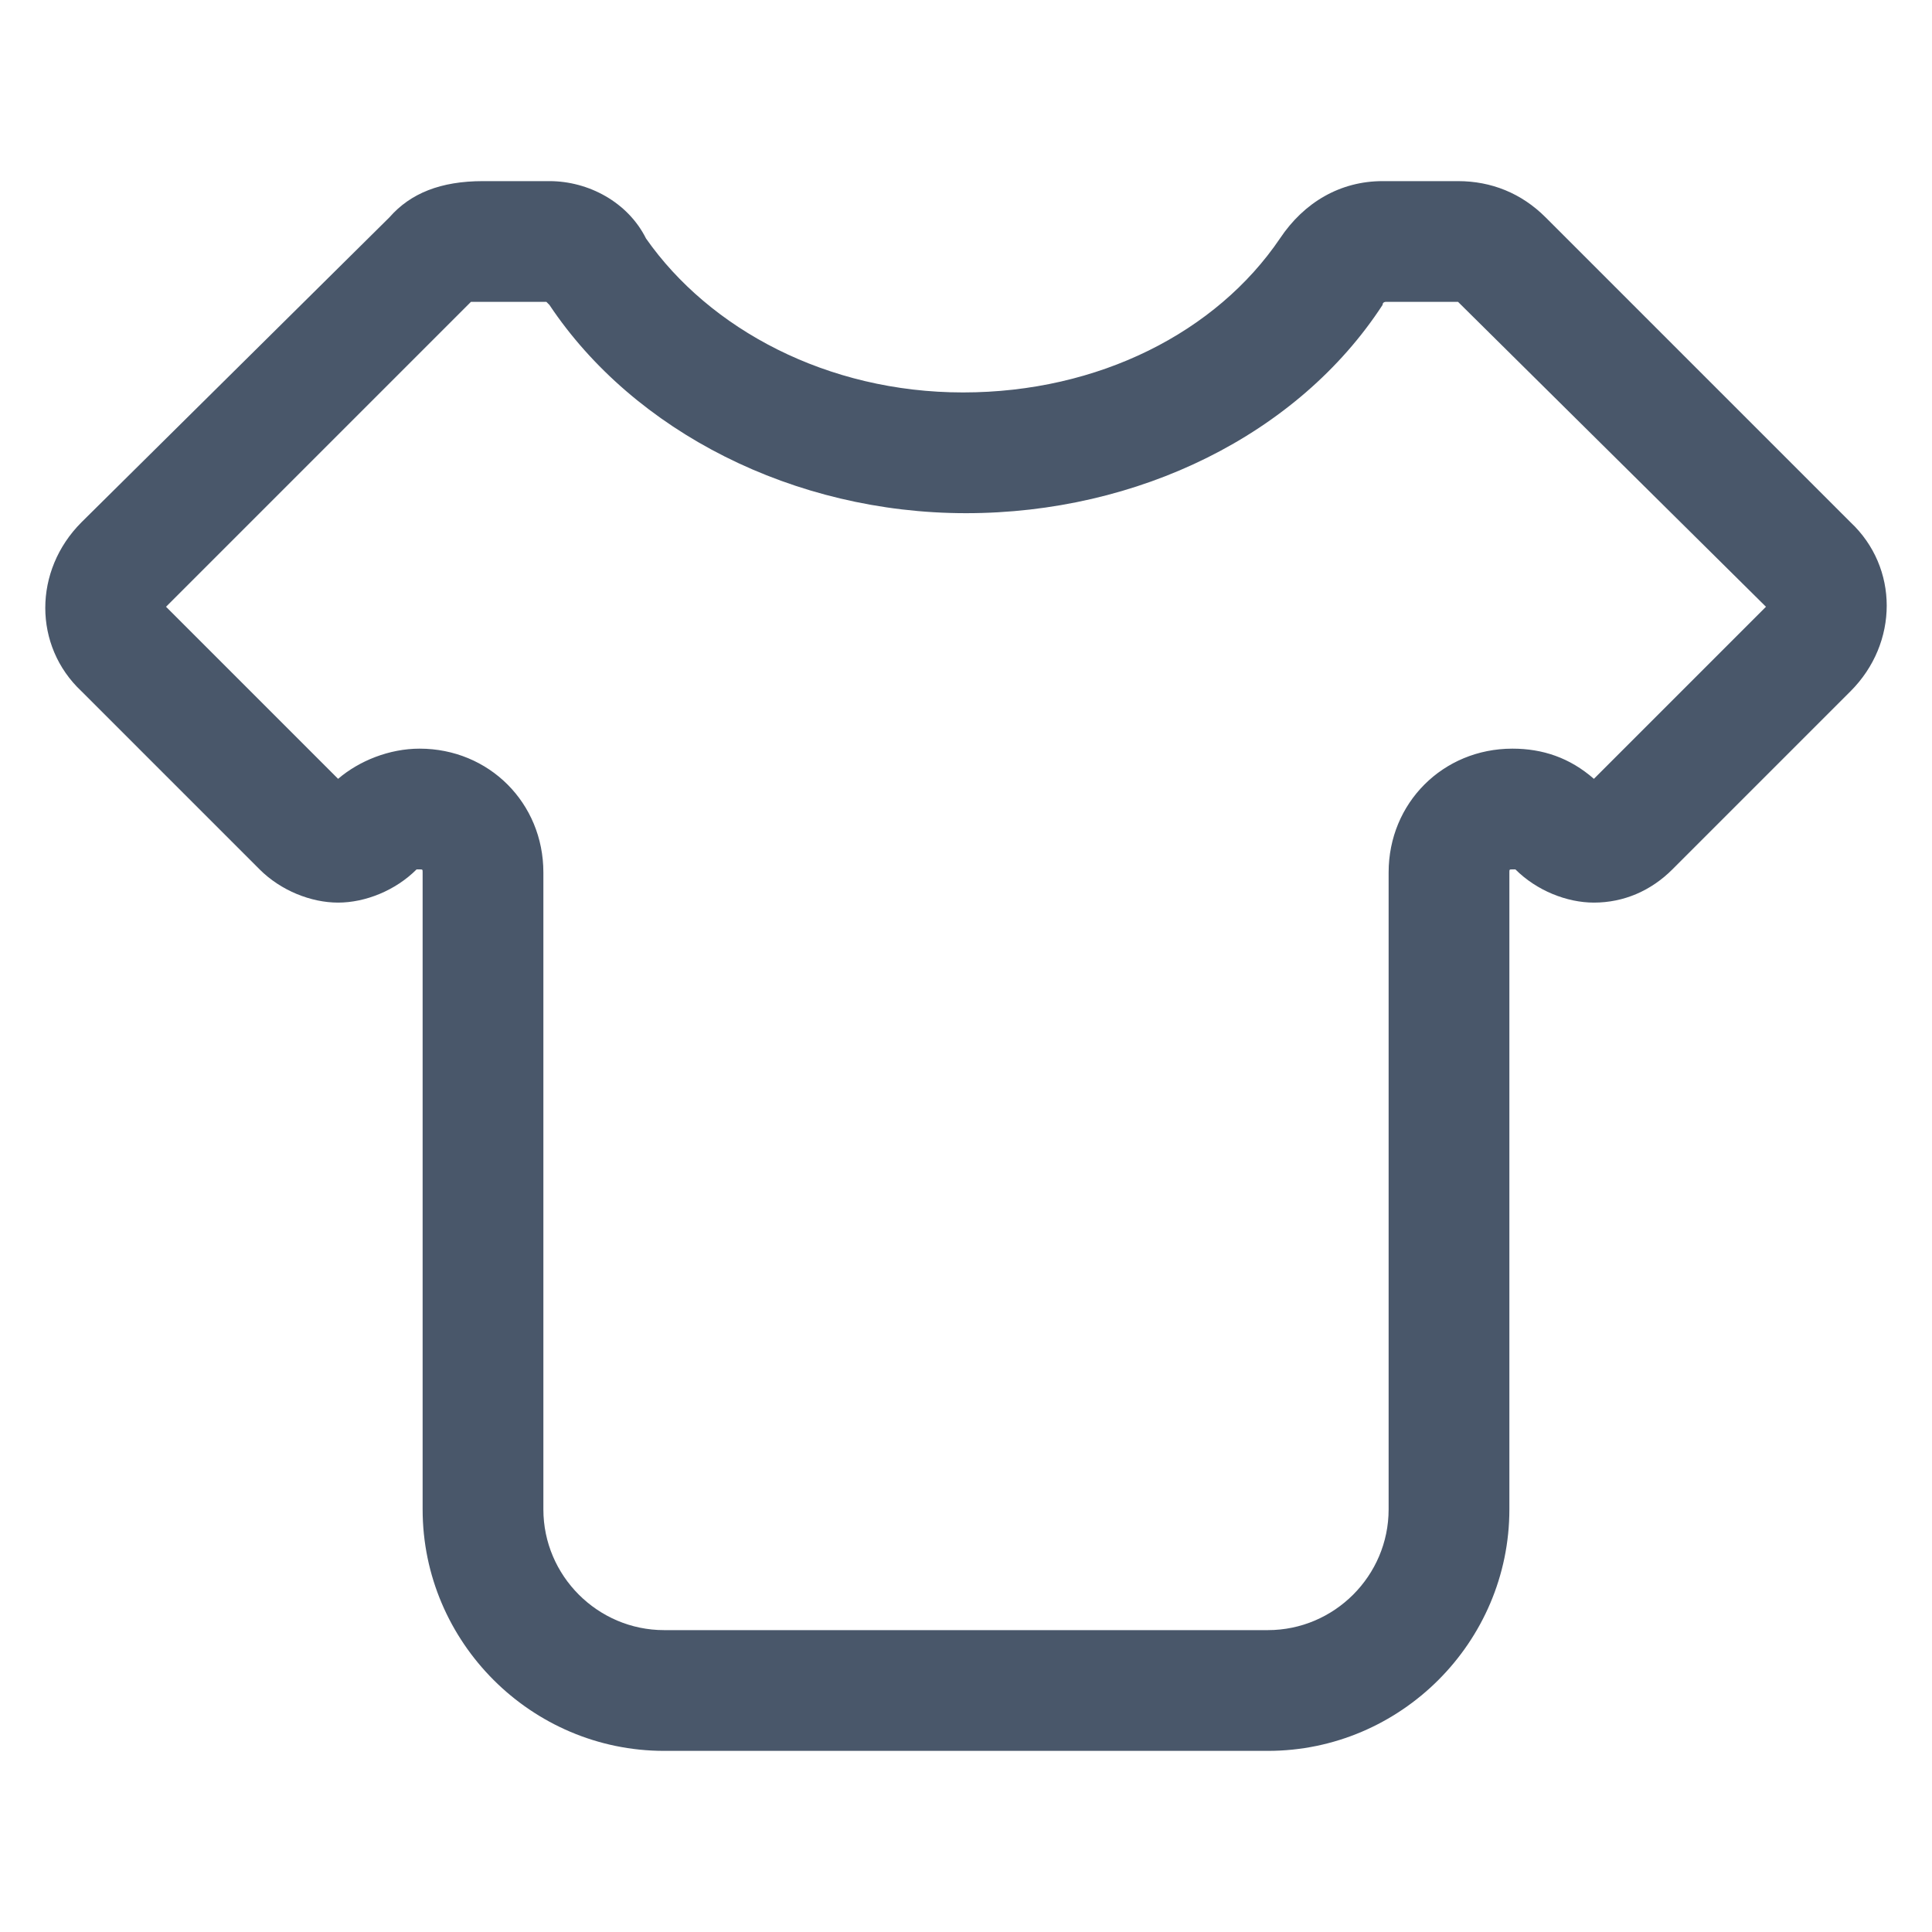
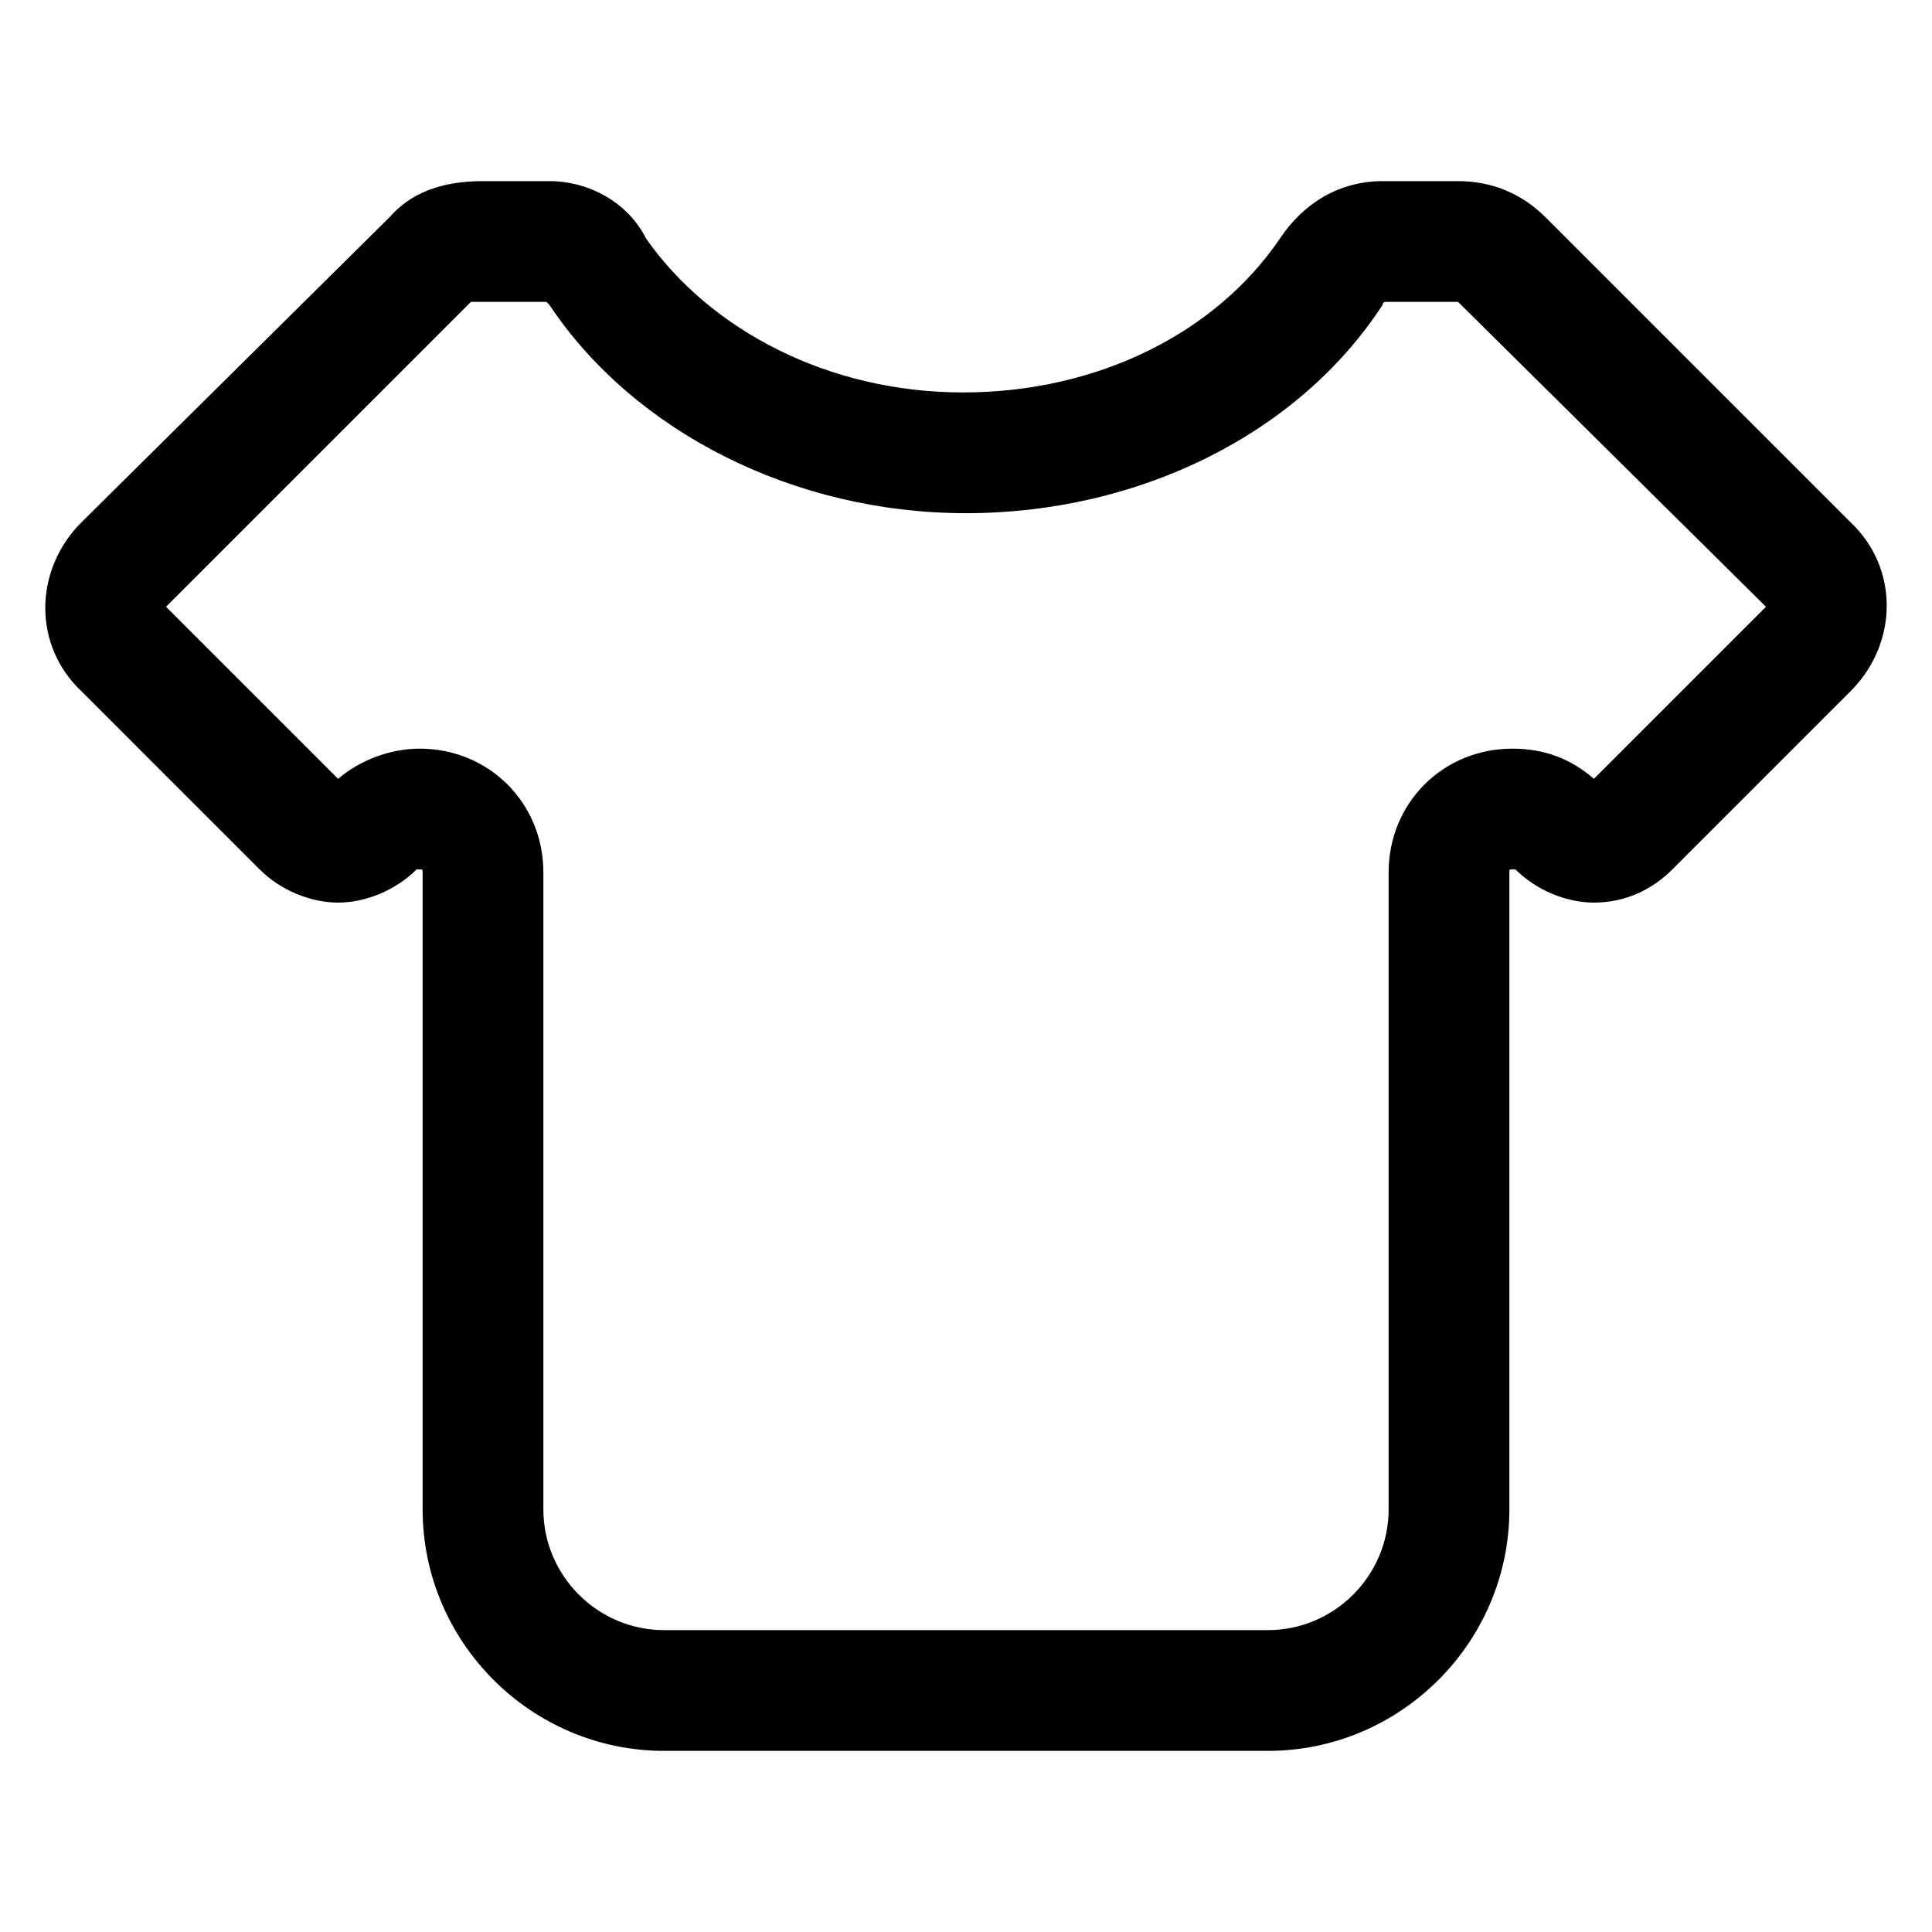
<svg xmlns="http://www.w3.org/2000/svg" t="1672992410595" class="icon" viewBox="0 0 1024 1024" version="1.1" p-id="4231" width="64" height="64">
-   <path d="M772.8 96v64l163.2 161.6-91.2 91.2c-12.8-11.2-27.2-16-43.2-16-36.8 0-65.6 28.8-65.6 65.6V800c0 35.2-28.8 64-64 64H352c-35.2 0-64-28.8-64-64V462.4c0-36.8-28.8-65.6-65.6-65.6-16 0-32 6.4-43.2 16l-91.2-91.2L249.6 160h40l1.6 1.6C336 228.8 420.8 272 512 272c91.2 0 176-41.6 220.8-110.4 0-1.6 1.6-1.6 1.6-1.6h38.4V96M291.2 96H256c-22.4 0-38.4 6.4-49.6 19.2L43.2 276.8c-25.6 25.6-25.6 65.6 0 89.6l94.4 94.4c11.2 11.2 27.2 17.6 41.6 17.6s30.4-6.4 41.6-17.6h1.6c1.6 0 1.6 0 1.6 1.6V800c0 70.4 57.6 128 128 128h320c70.4 0 128-57.6 128-128V462.4c0-1.6 0-1.6 1.6-1.6h1.6c11.2 11.2 27.2 17.6 41.6 17.6 16 0 30.4-6.4 41.6-17.6l94.4-94.4c25.6-25.6 25.6-65.6 0-89.6L819.2 115.2c-12.8-12.8-28.8-19.2-46.4-19.2h-40c-22.4 0-41.6 11.2-54.4 30.4-33.6 49.6-96 81.6-168 81.6s-134.4-33.6-168-81.6C332.8 107.2 312 96 291.2 96z" fill="#49576A" p-id="4232" />
+   <path d="M772.8 96v64l163.2 161.6-91.2 91.2c-12.8-11.2-27.2-16-43.2-16-36.8 0-65.6 28.8-65.6 65.6V800c0 35.2-28.8 64-64 64H352c-35.2 0-64-28.8-64-64V462.4c0-36.8-28.8-65.6-65.6-65.6-16 0-32 6.4-43.2 16l-91.2-91.2L249.6 160h40l1.6 1.6C336 228.8 420.8 272 512 272c91.2 0 176-41.6 220.8-110.4 0-1.6 1.6-1.6 1.6-1.6h38.4V96M291.2 96H256c-22.4 0-38.4 6.4-49.6 19.2L43.2 276.8c-25.6 25.6-25.6 65.6 0 89.6l94.4 94.4c11.2 11.2 27.2 17.6 41.6 17.6s30.4-6.4 41.6-17.6h1.6c1.6 0 1.6 0 1.6 1.6V800c0 70.4 57.6 128 128 128h320c70.4 0 128-57.6 128-128V462.4c0-1.6 0-1.6 1.6-1.6h1.6c11.2 11.2 27.2 17.6 41.6 17.6 16 0 30.4-6.4 41.6-17.6l94.4-94.4c25.6-25.6 25.6-65.6 0-89.6L819.2 115.2c-12.8-12.8-28.8-19.2-46.4-19.2h-40c-22.4 0-41.6 11.2-54.4 30.4-33.6 49.6-96 81.6-168 81.6s-134.4-33.6-168-81.6C332.8 107.2 312 96 291.2 96z" p-id="4232" />
</svg>
